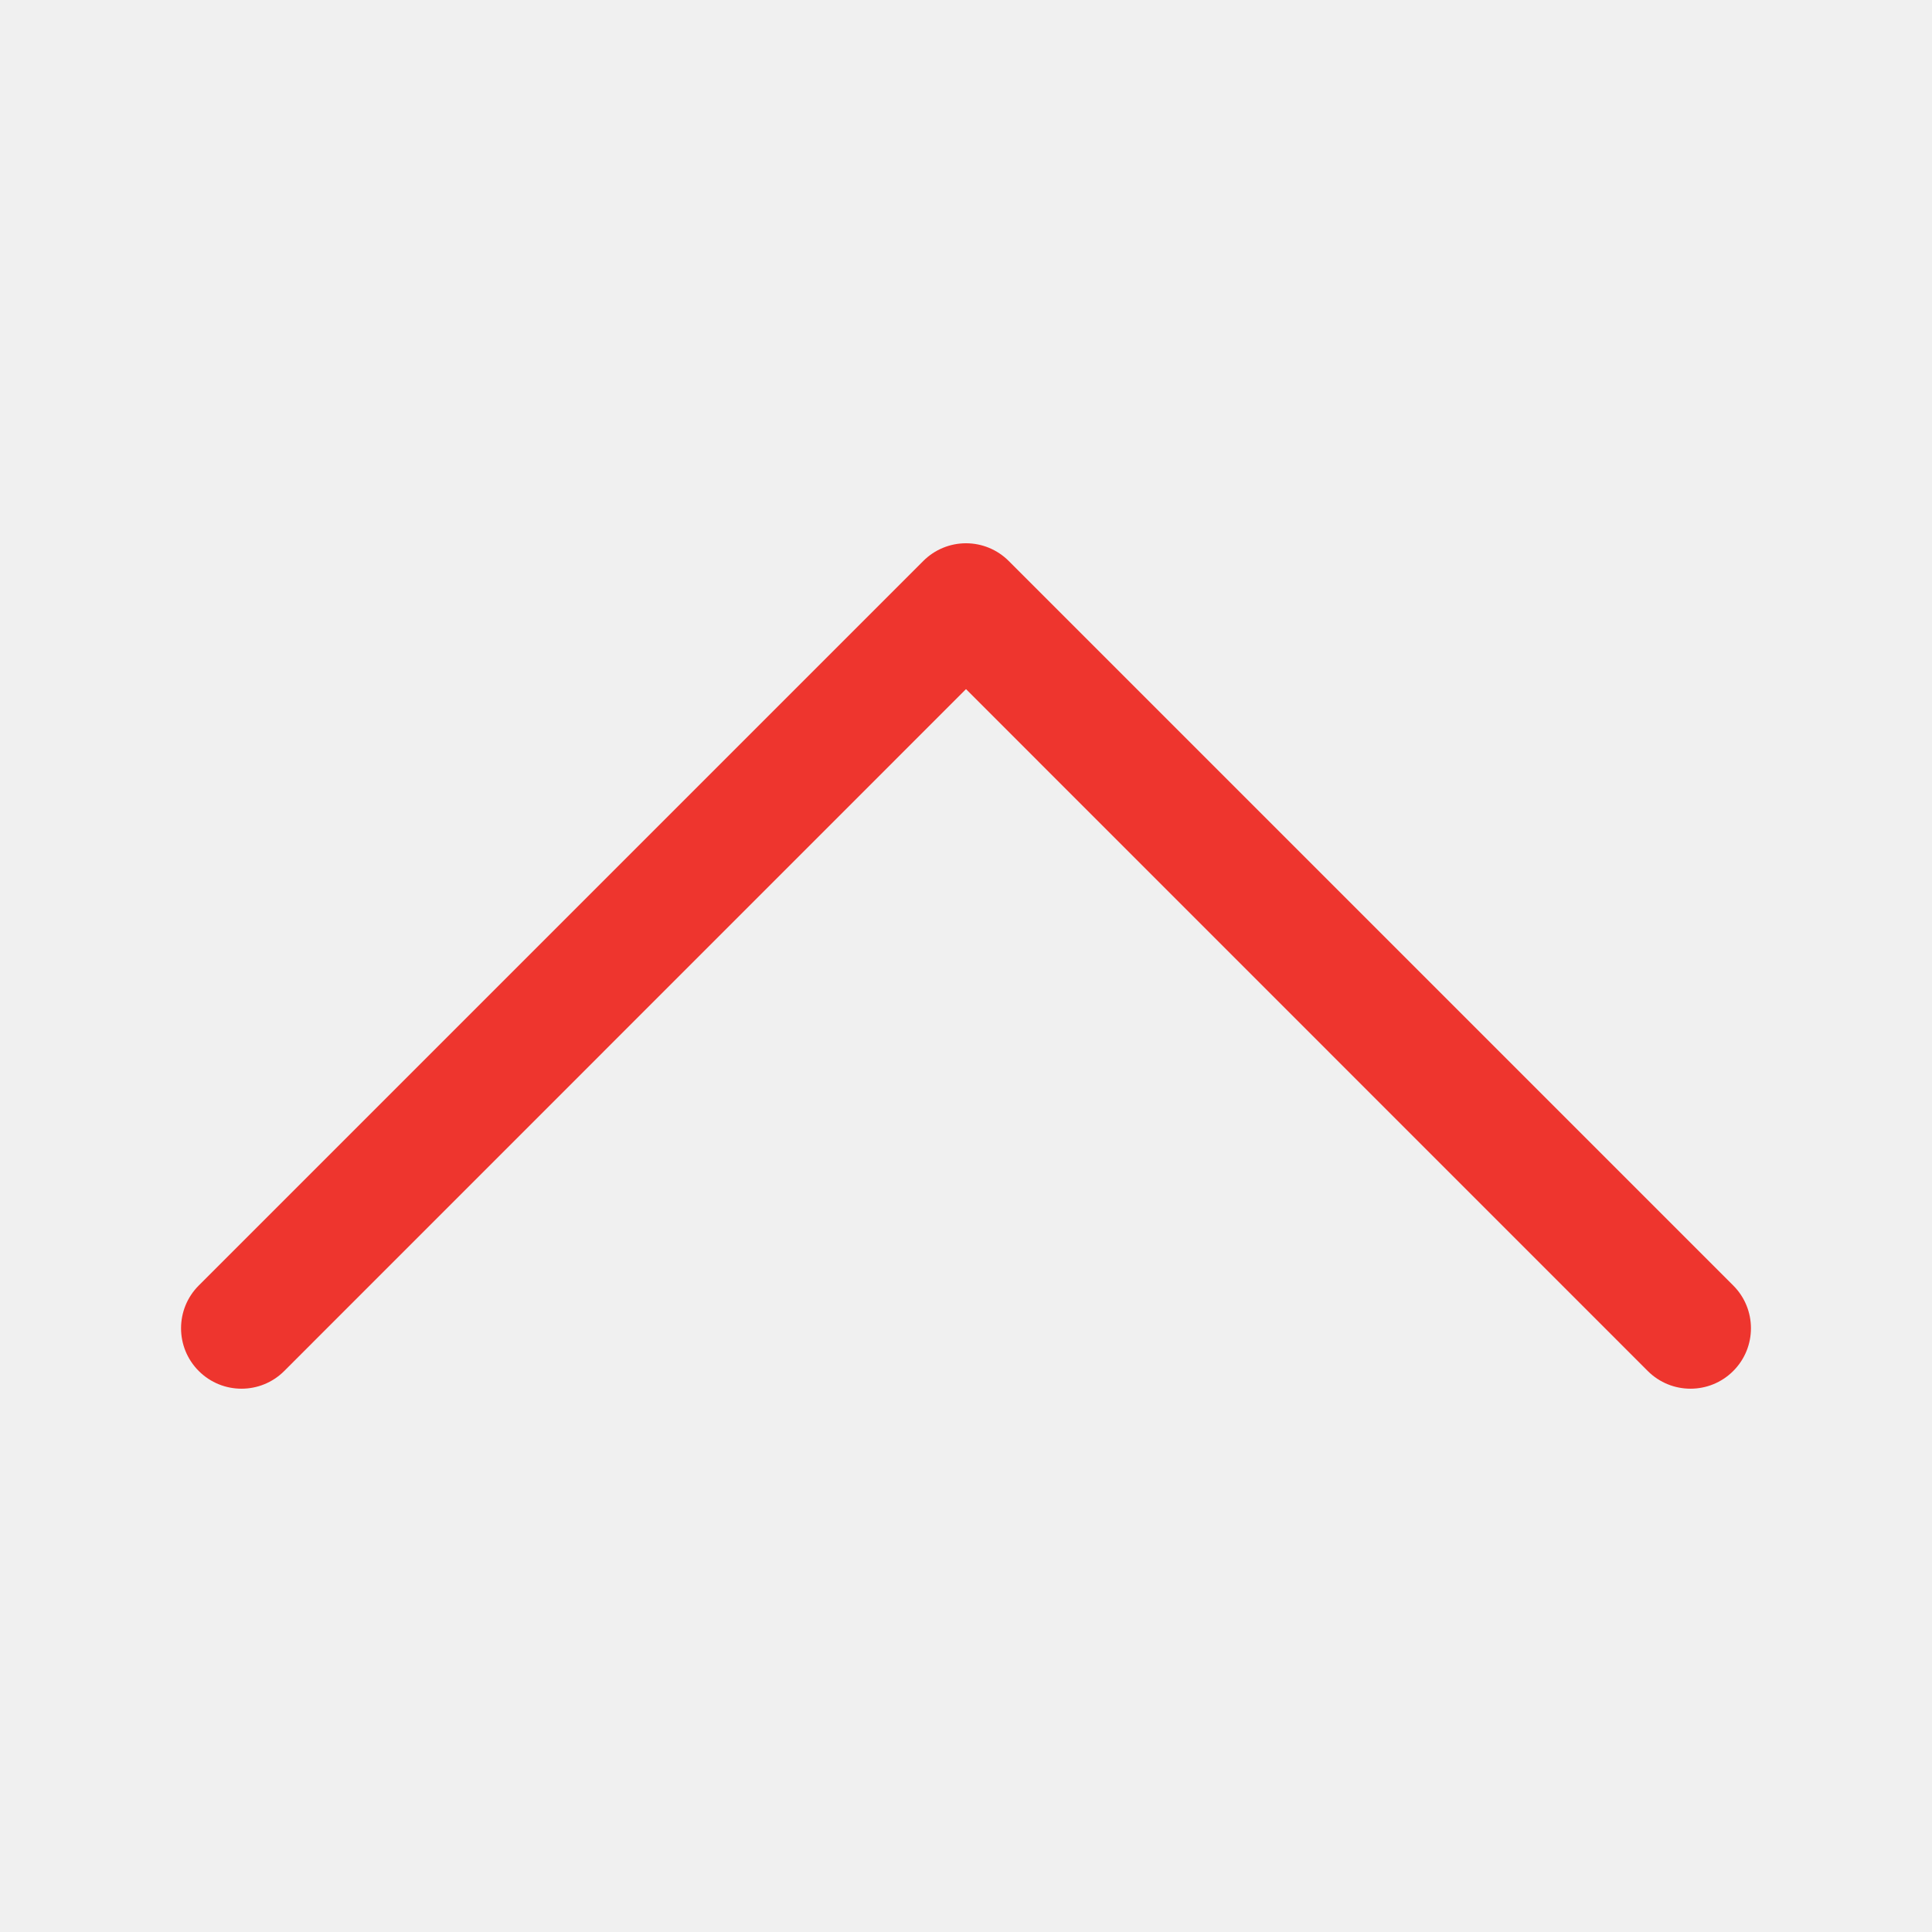
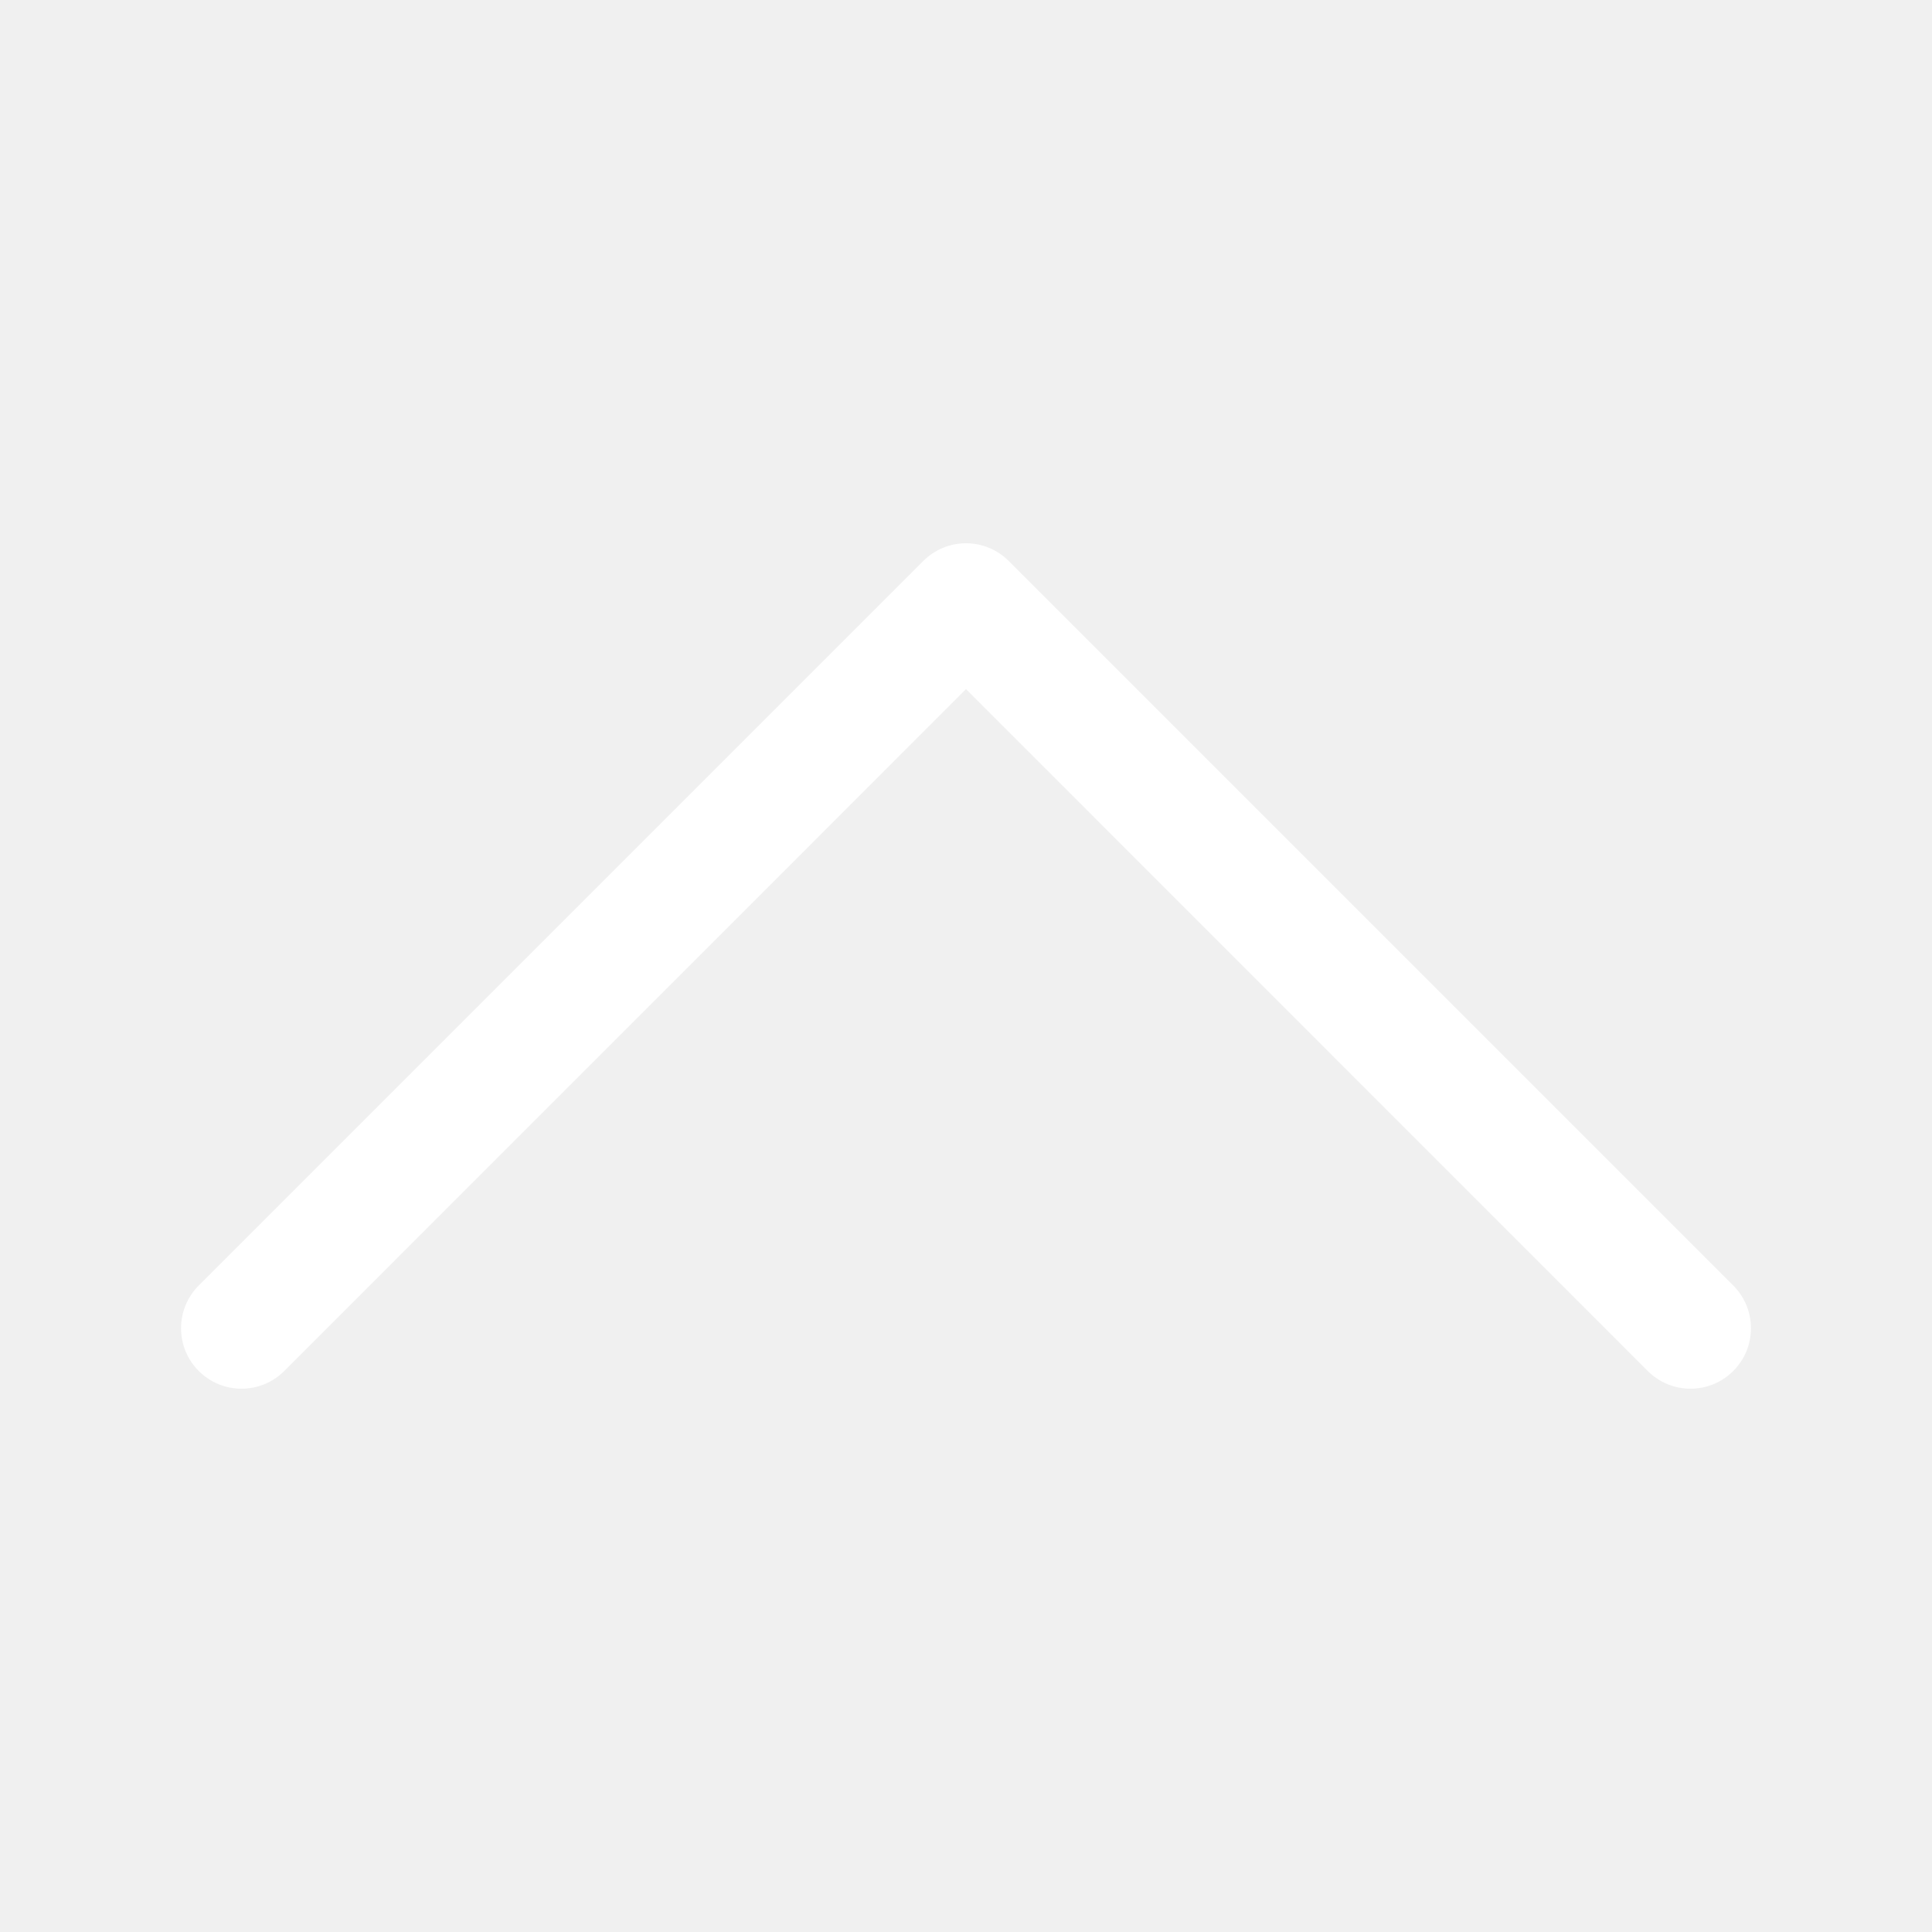
- <svg xmlns="http://www.w3.org/2000/svg" width="16" height="16" fill="rgb(238, 53, 46)" class="bi bi-chevron-up" viewBox="0 0 16 16">
+ <svg xmlns="http://www.w3.org/2000/svg" width="16" height="16" fill="white" class="bi bi-chevron-up" viewBox="0 0 16 16">
  <path fill-rule="evenodd" d="M7.646 4.646a.5.5 0 0 1 .708 0l6 6a.5.5 0 0 1-.708.708L8 5.707l-5.646 5.647a.5.5 0 0 1-.708-.708l6-6z" />
</svg>
